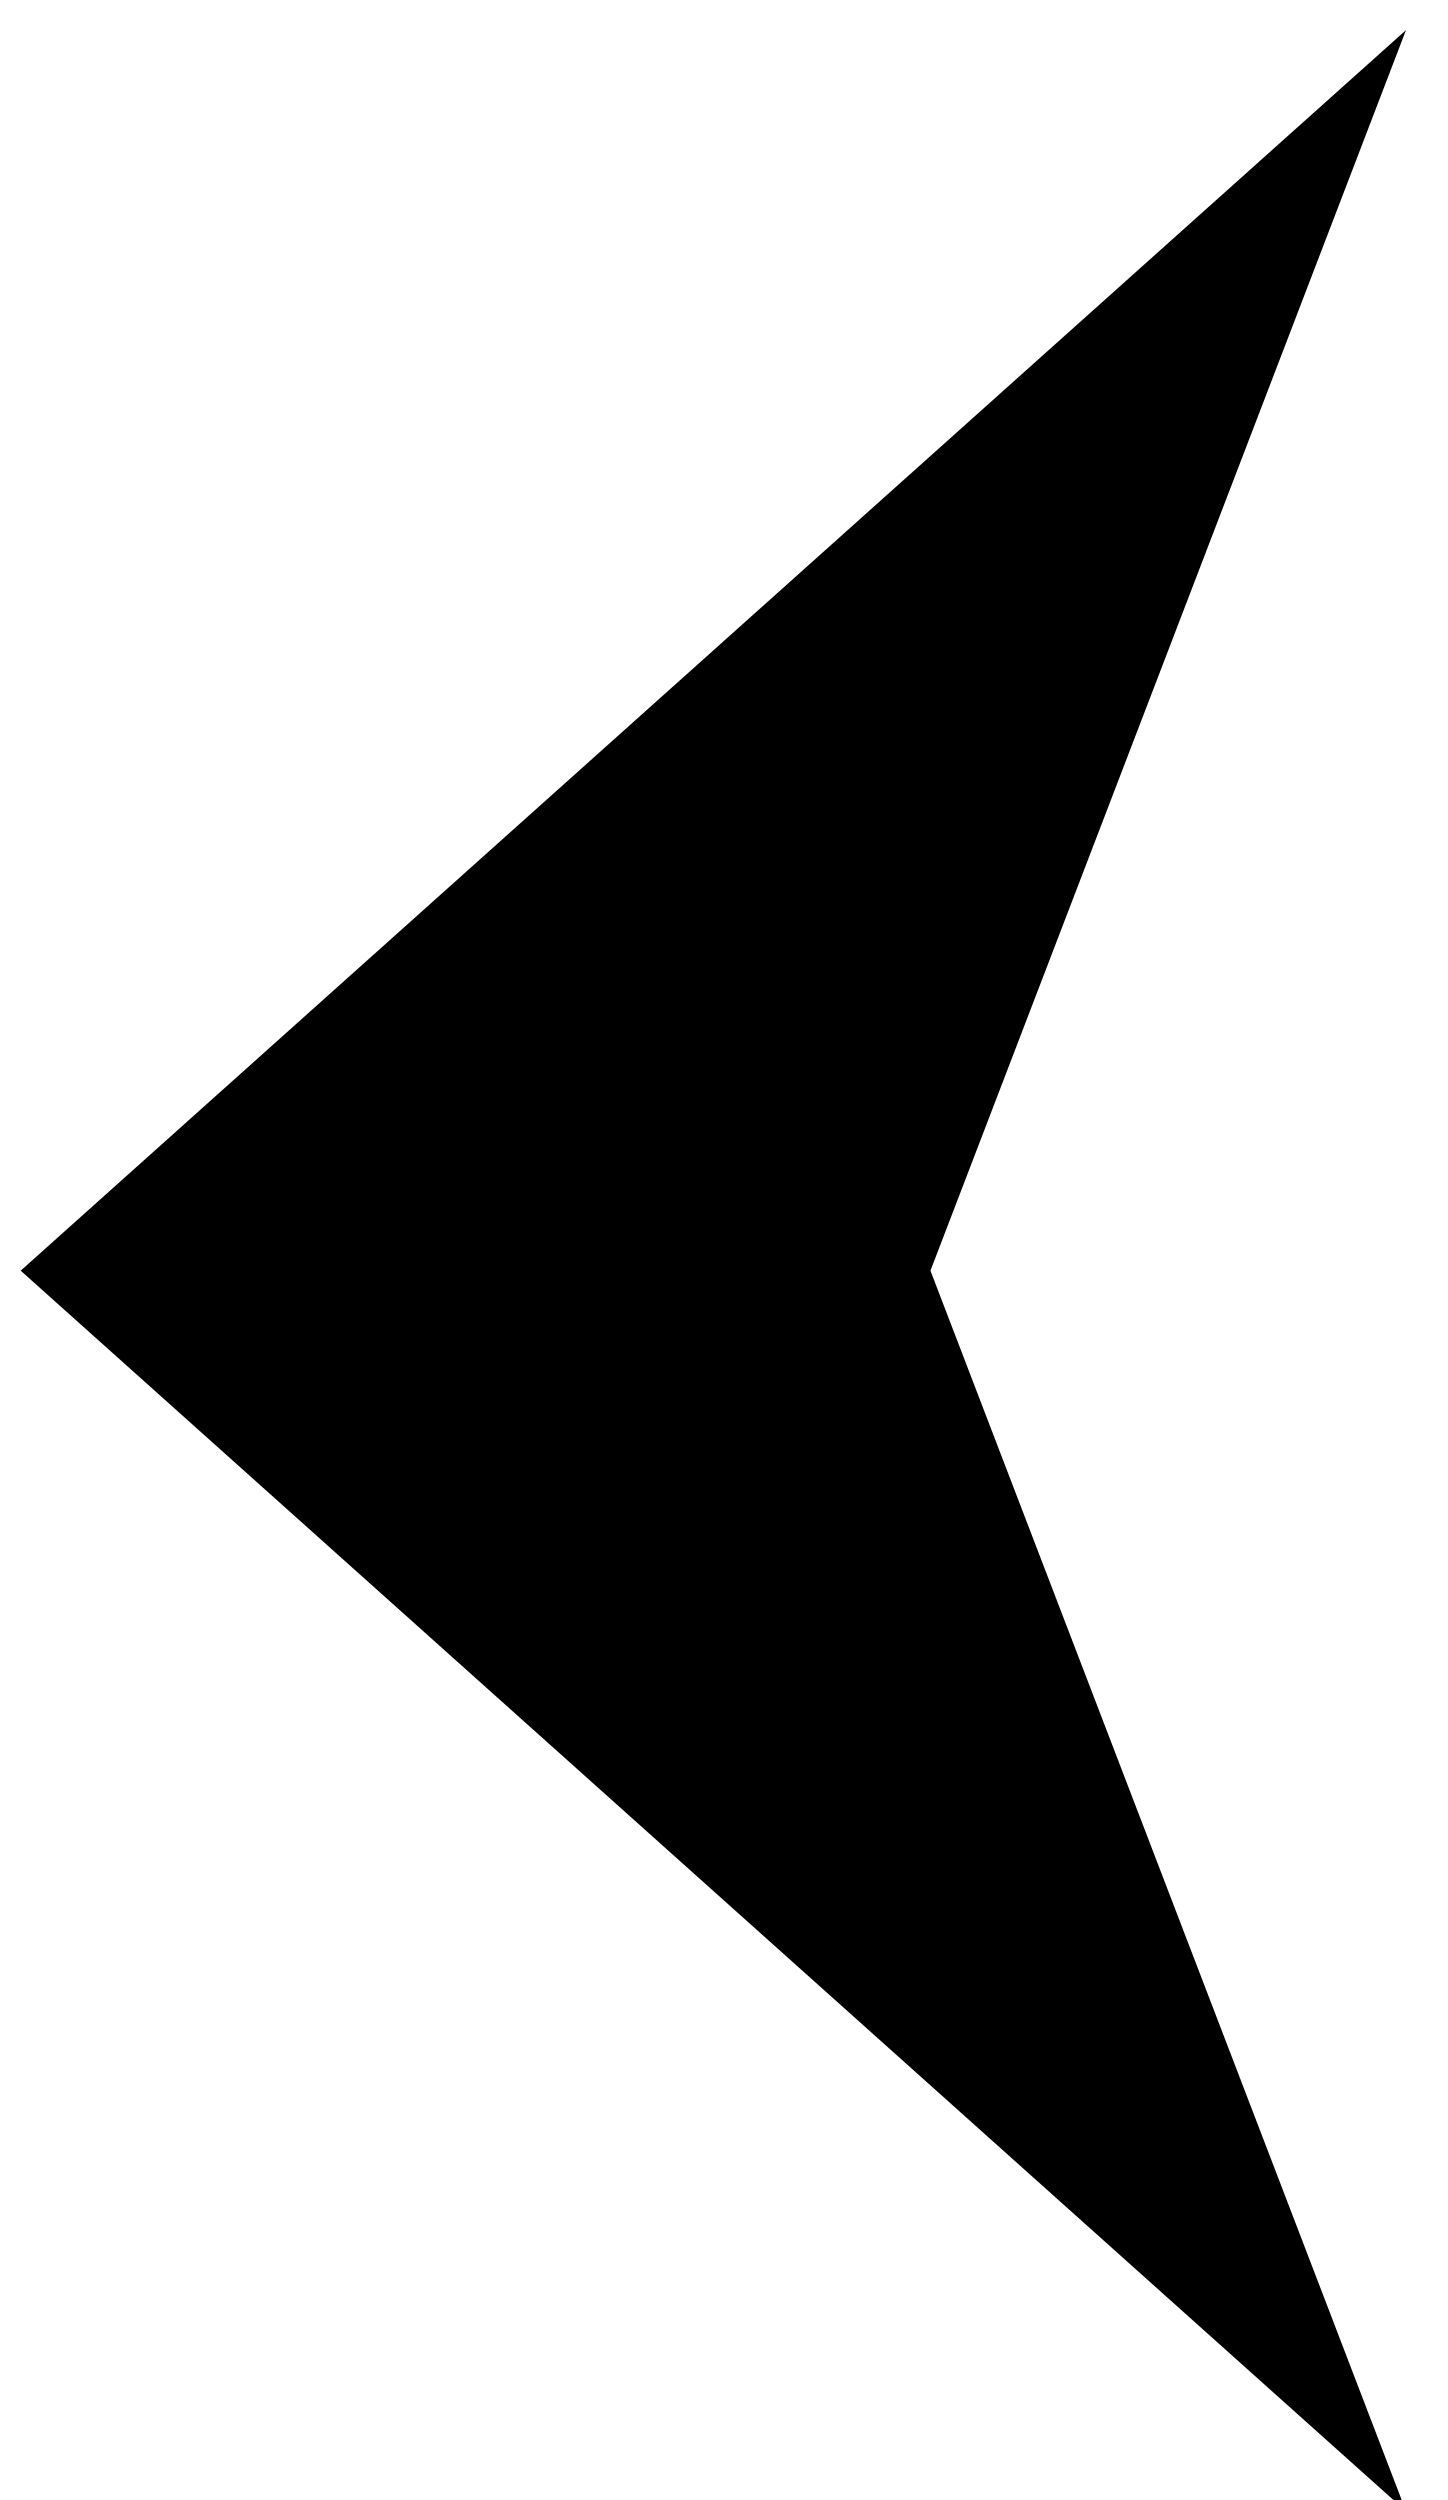
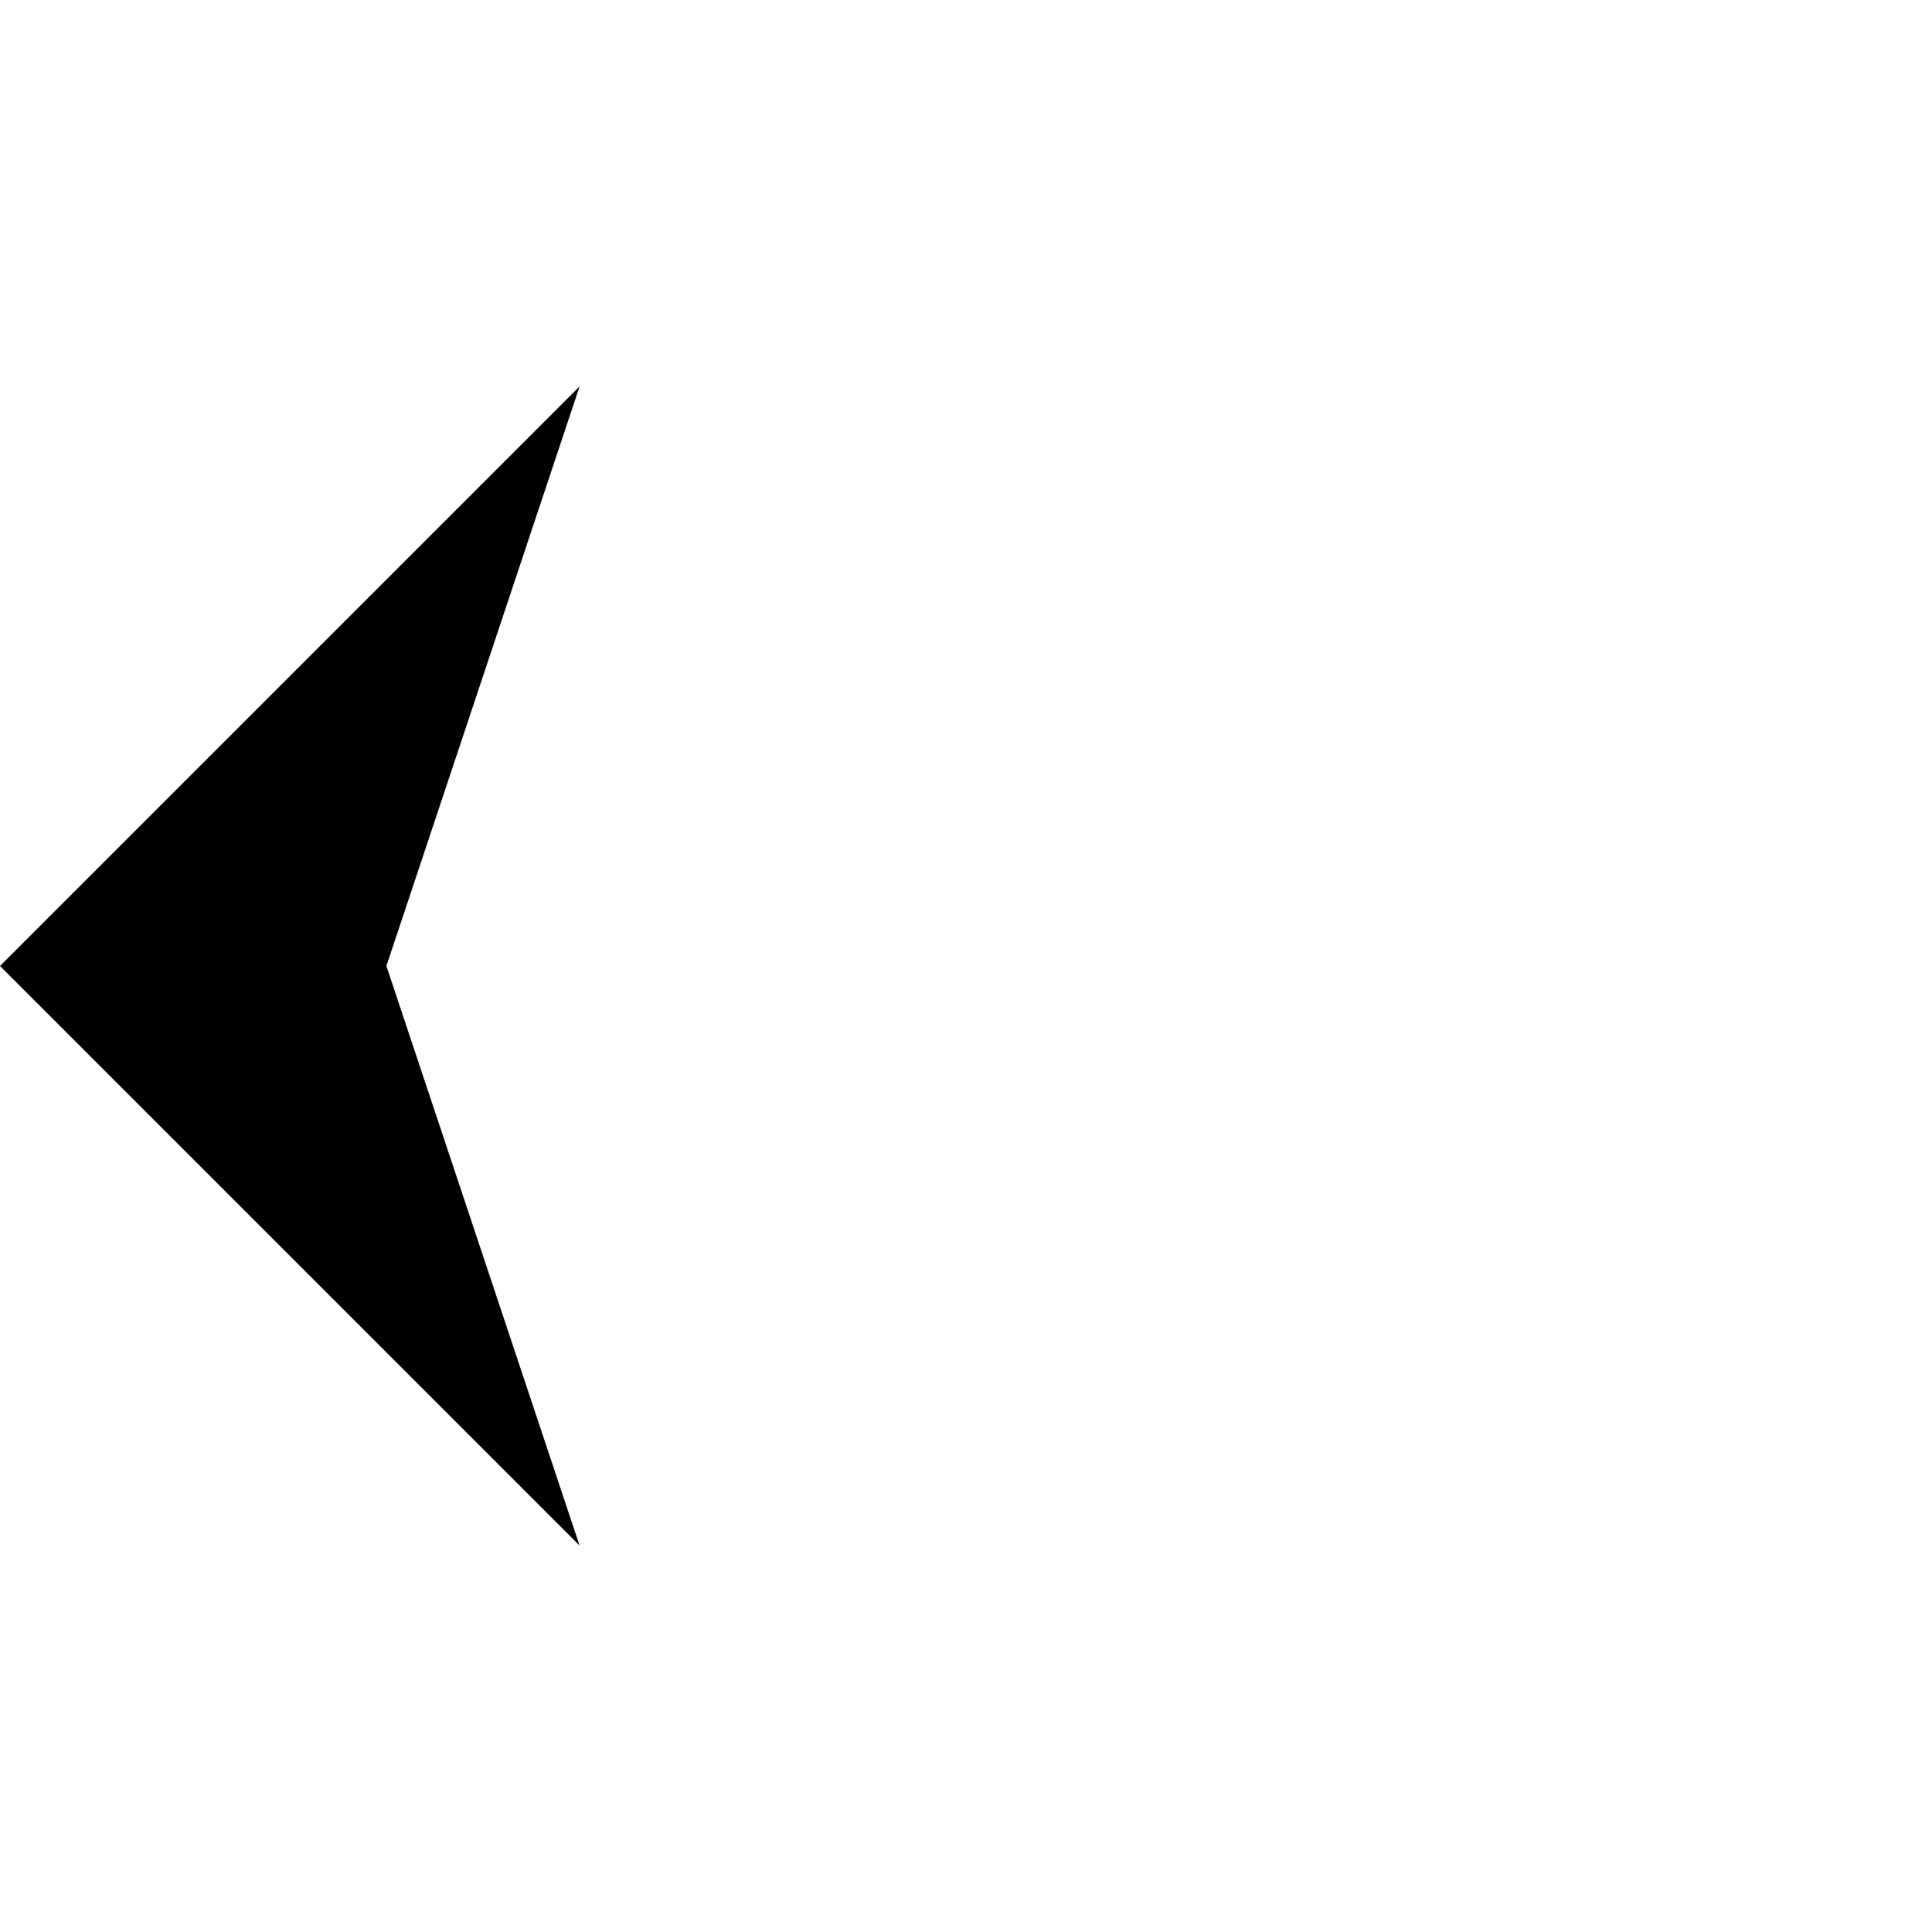
- <svg xmlns="http://www.w3.org/2000/svg" version="1.1" width="11px" height="19px" preserveAspectRatio="xMinYMid meet" viewBox="159 229 7 10">
-   <path d="M 165.8 228.1 L 159.1 234.1 L 165.8 240.1 L 163.5 234.1 L 165.8 228.1 Z" fill-rule="nonzero" fill="currentColor" stroke="none" />
+ <svg xmlns="http://www.w3.org/2000/svg" version="1.1" width="20px" height="20px" preserveAspectRatio="xMinYMid meet" viewBox="0 0 20 20">
+   <path d="M 14 16 L 20 10 L 14 4 L 16 10 L 14 16 Z" fill-rule="nonzero" fill="currentColor" stroke="none" transform="scale(-1, 1) translate(-20, 0)" />
</svg>
